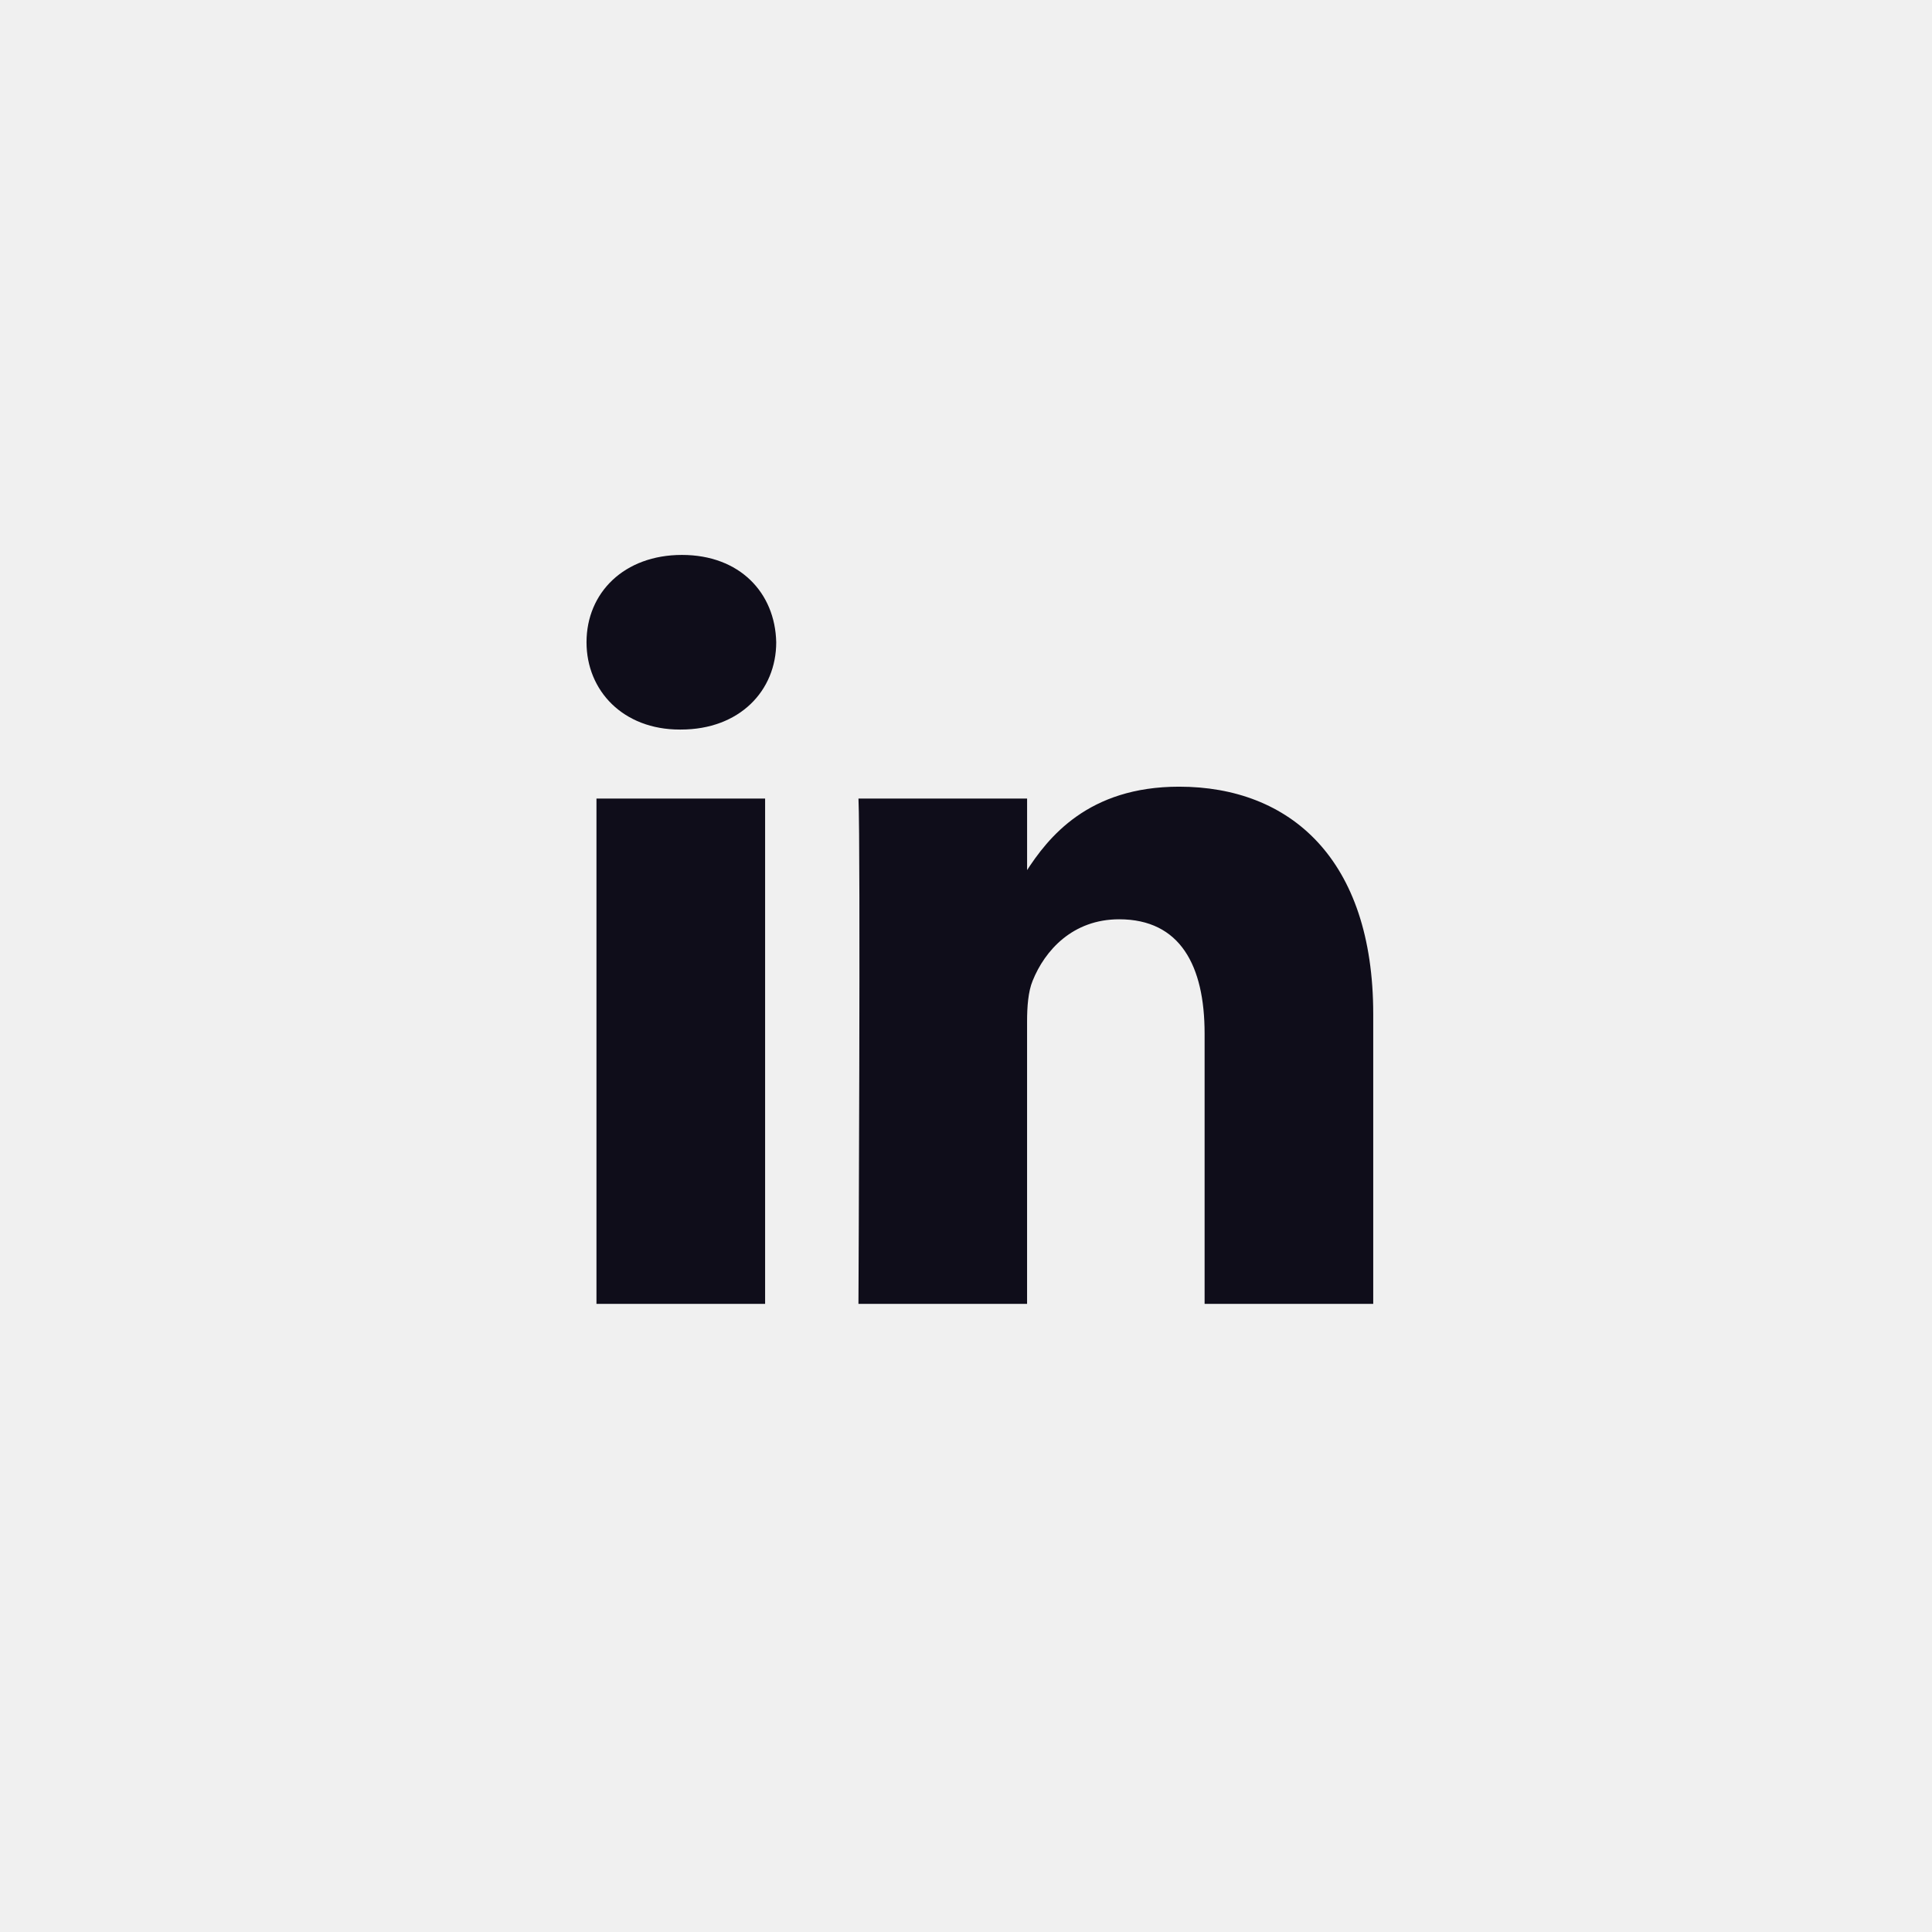
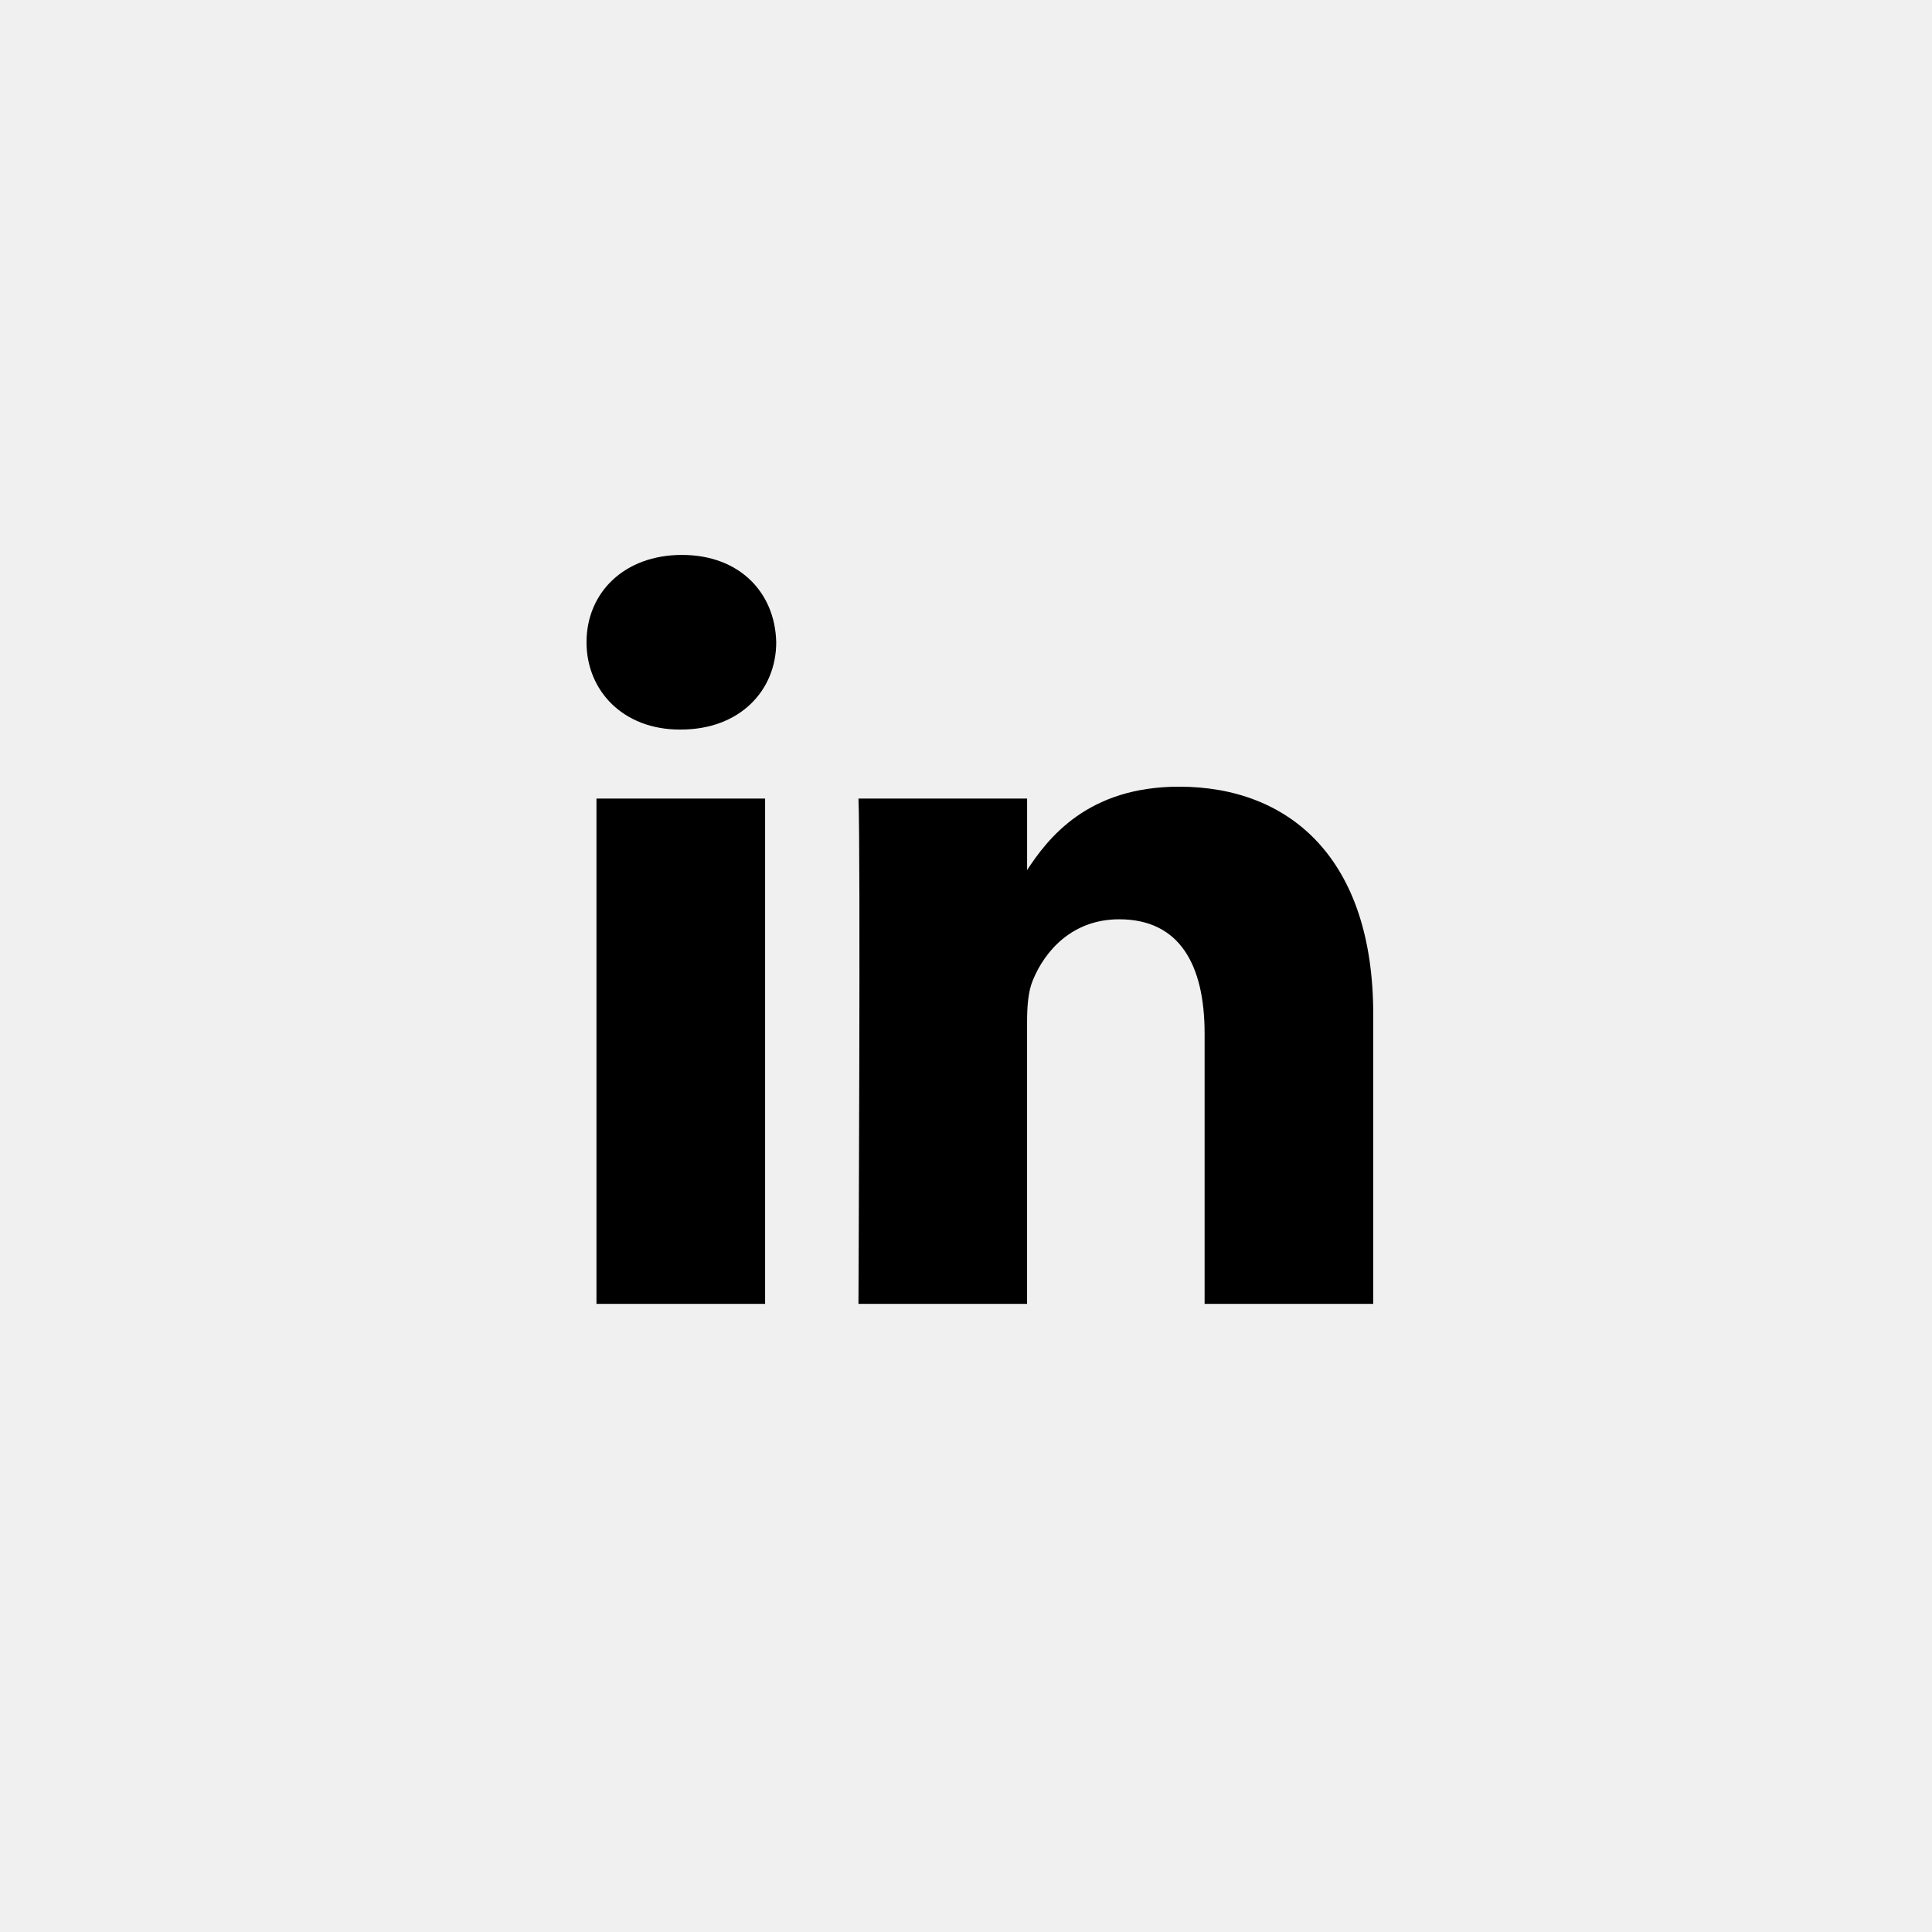
<svg xmlns="http://www.w3.org/2000/svg" width="96" height="96" viewBox="0 0 96 96" fill="none">
-   <path d="M38.018 64.789V39.679H29.638V64.789H38.019H38.018ZM33.83 36.251C36.751 36.251 38.57 34.323 38.57 31.913C38.516 29.448 36.751 27.574 33.885 27.574C31.017 27.574 29.144 29.448 29.144 31.913C29.144 34.322 30.962 36.251 33.775 36.251H33.829L33.83 36.251ZM42.656 64.789H51.035V50.768C51.035 50.018 51.09 49.267 51.312 48.732C51.917 47.231 53.296 45.679 55.611 45.679C58.643 45.679 59.856 47.981 59.856 51.357V64.789H68.235V50.392C68.235 42.679 64.102 39.09 58.589 39.09C54.068 39.09 52.083 41.606 50.98 43.32H51.036V39.679H42.657C42.766 42.035 42.656 64.79 42.656 64.79L42.656 64.789Z" fill="#0F0D1A" />
+   <style>
+   path { fill: black; }
+   @media (prefers-color-scheme: dark) { path { fill: white; } }
+ </style>
+   <path d="M38.018 64.789V39.679H29.638V64.789H38.019H38.018ZM33.83 36.251C36.751 36.251 38.57 34.323 38.57 31.913C38.516 29.448 36.751 27.574 33.885 27.574C31.017 27.574 29.144 29.448 29.144 31.913C29.144 34.322 30.962 36.251 33.775 36.251H33.829L33.83 36.251ZM42.656 64.789H51.035V50.768C51.035 50.018 51.09 49.267 51.312 48.732C51.917 47.231 53.296 45.679 55.611 45.679C58.643 45.679 59.856 47.981 59.856 51.357V64.789H68.235V50.392C68.235 42.679 64.102 39.09 58.589 39.09C54.068 39.09 52.083 41.606 50.98 43.32H51.036V39.679H42.657C42.766 42.035 42.656 64.79 42.656 64.79L42.656 64.789Z" />
</svg>
